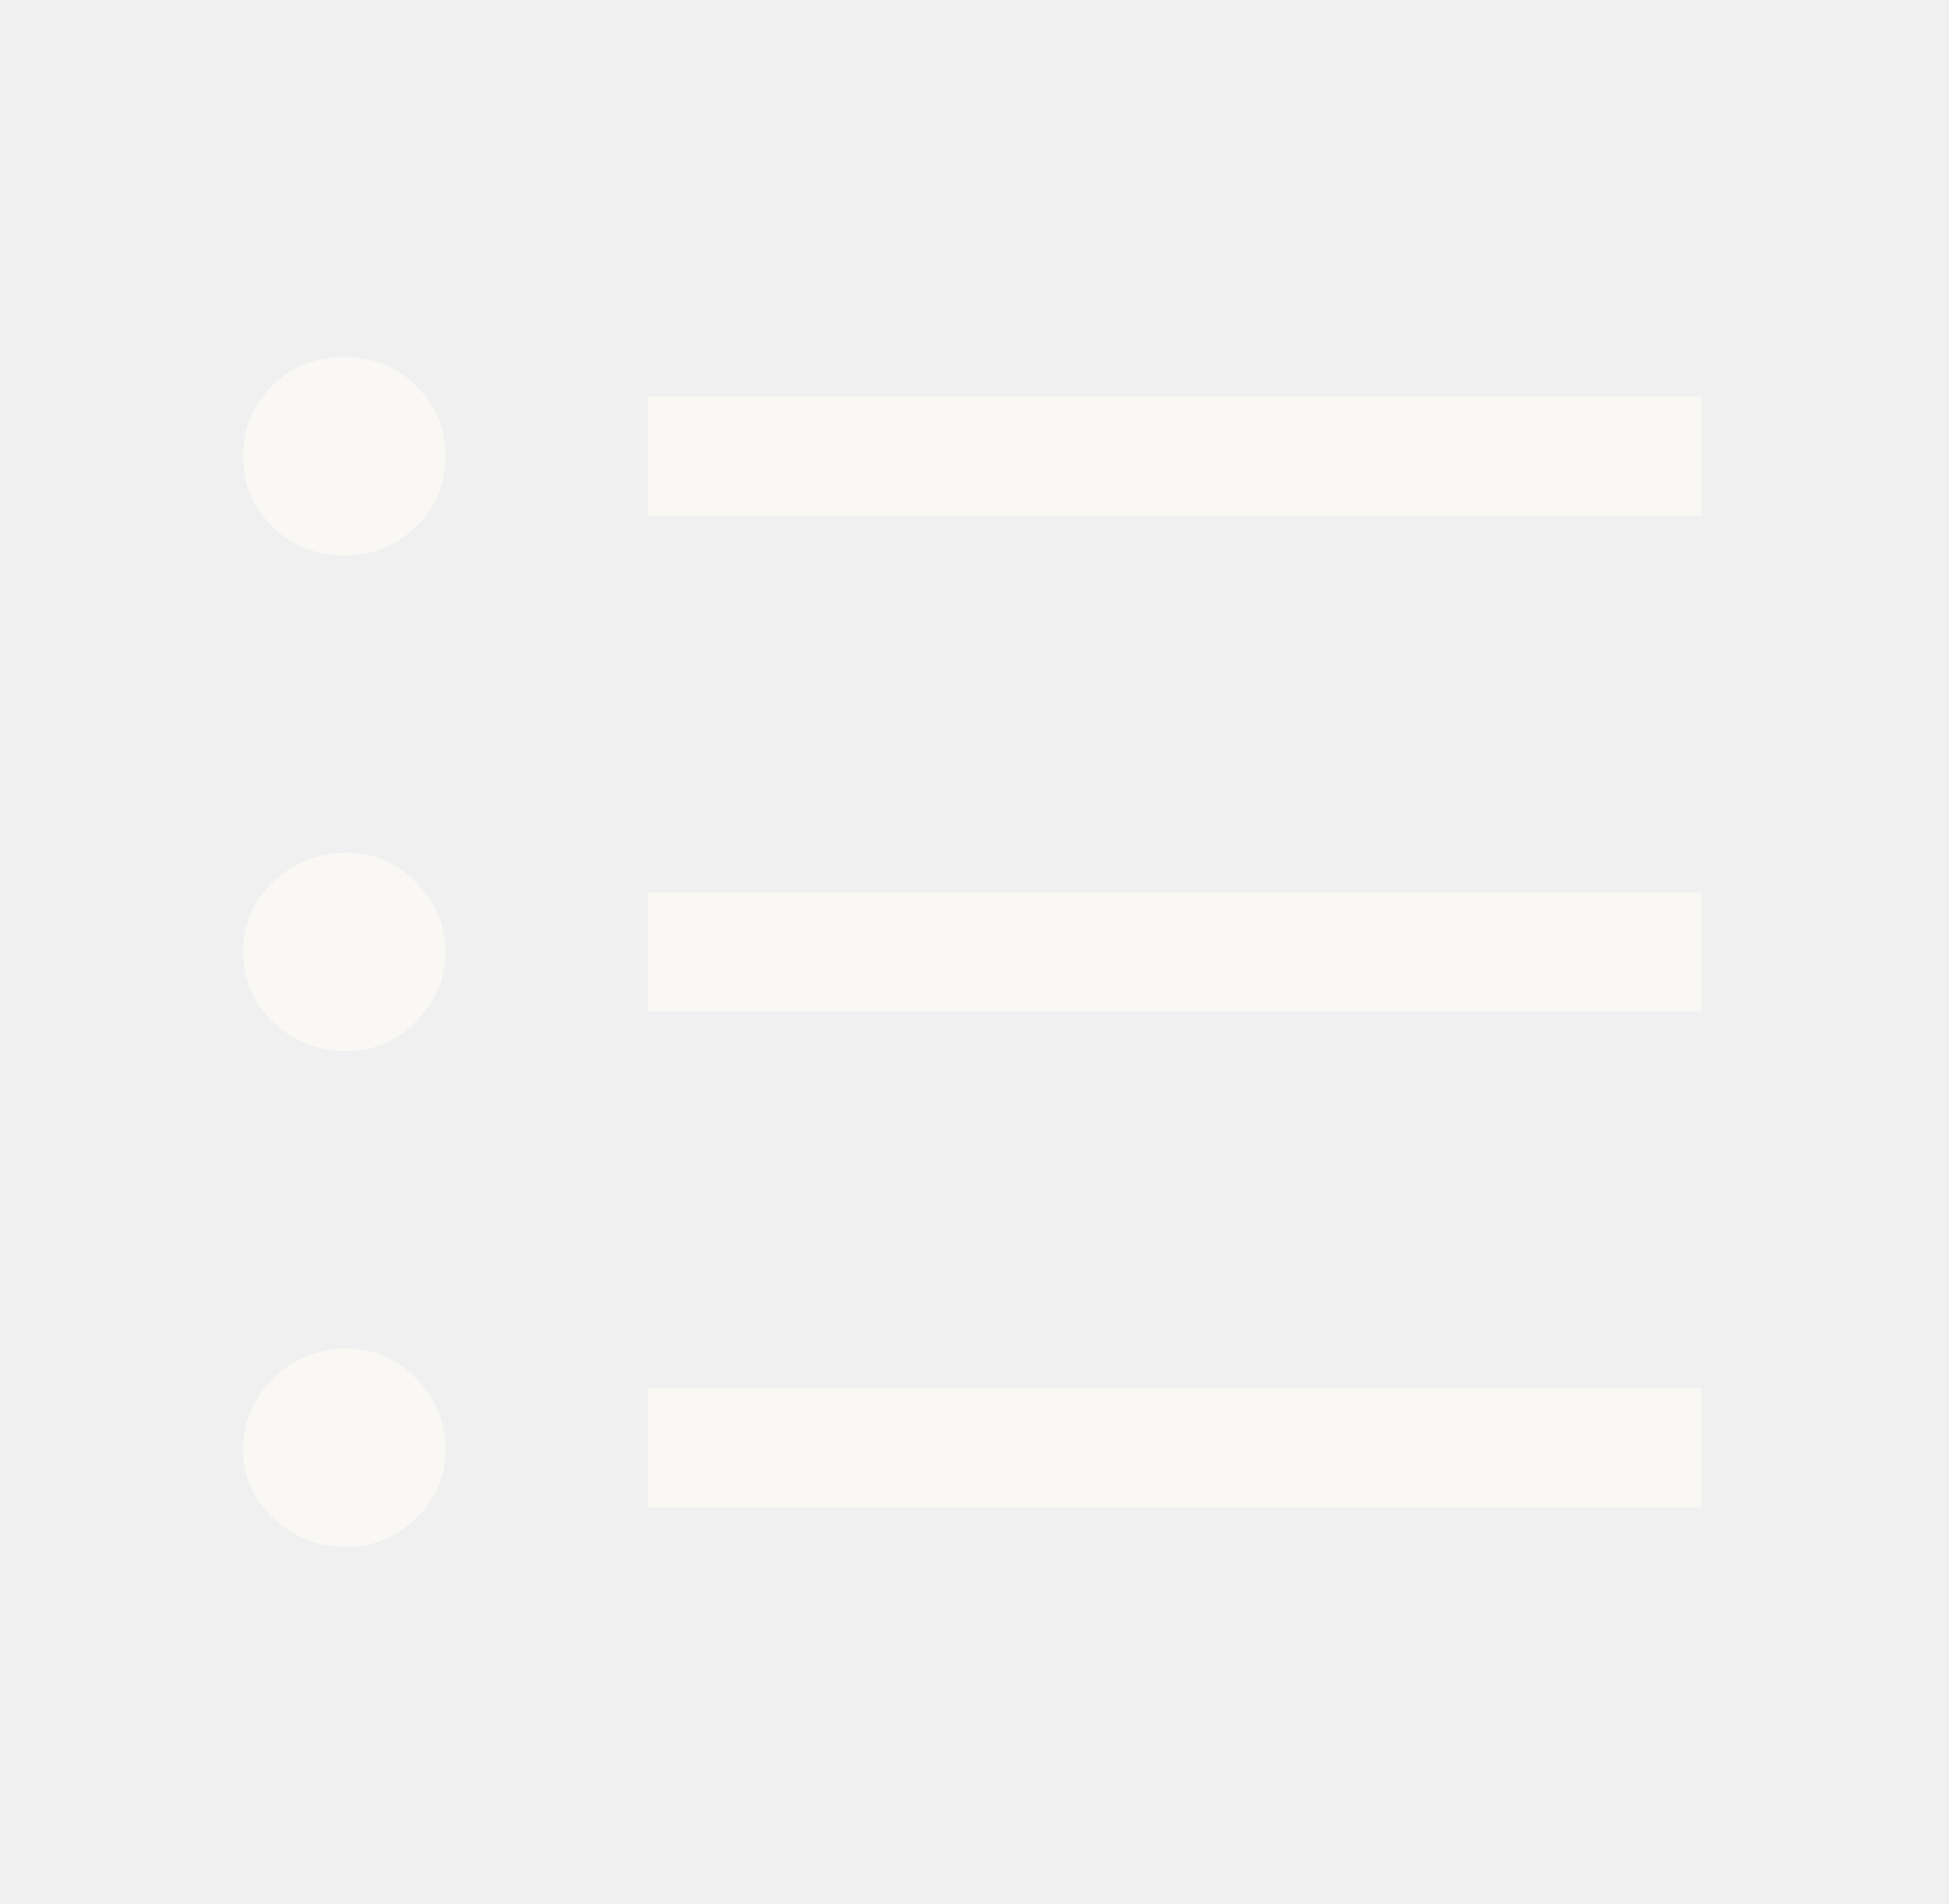
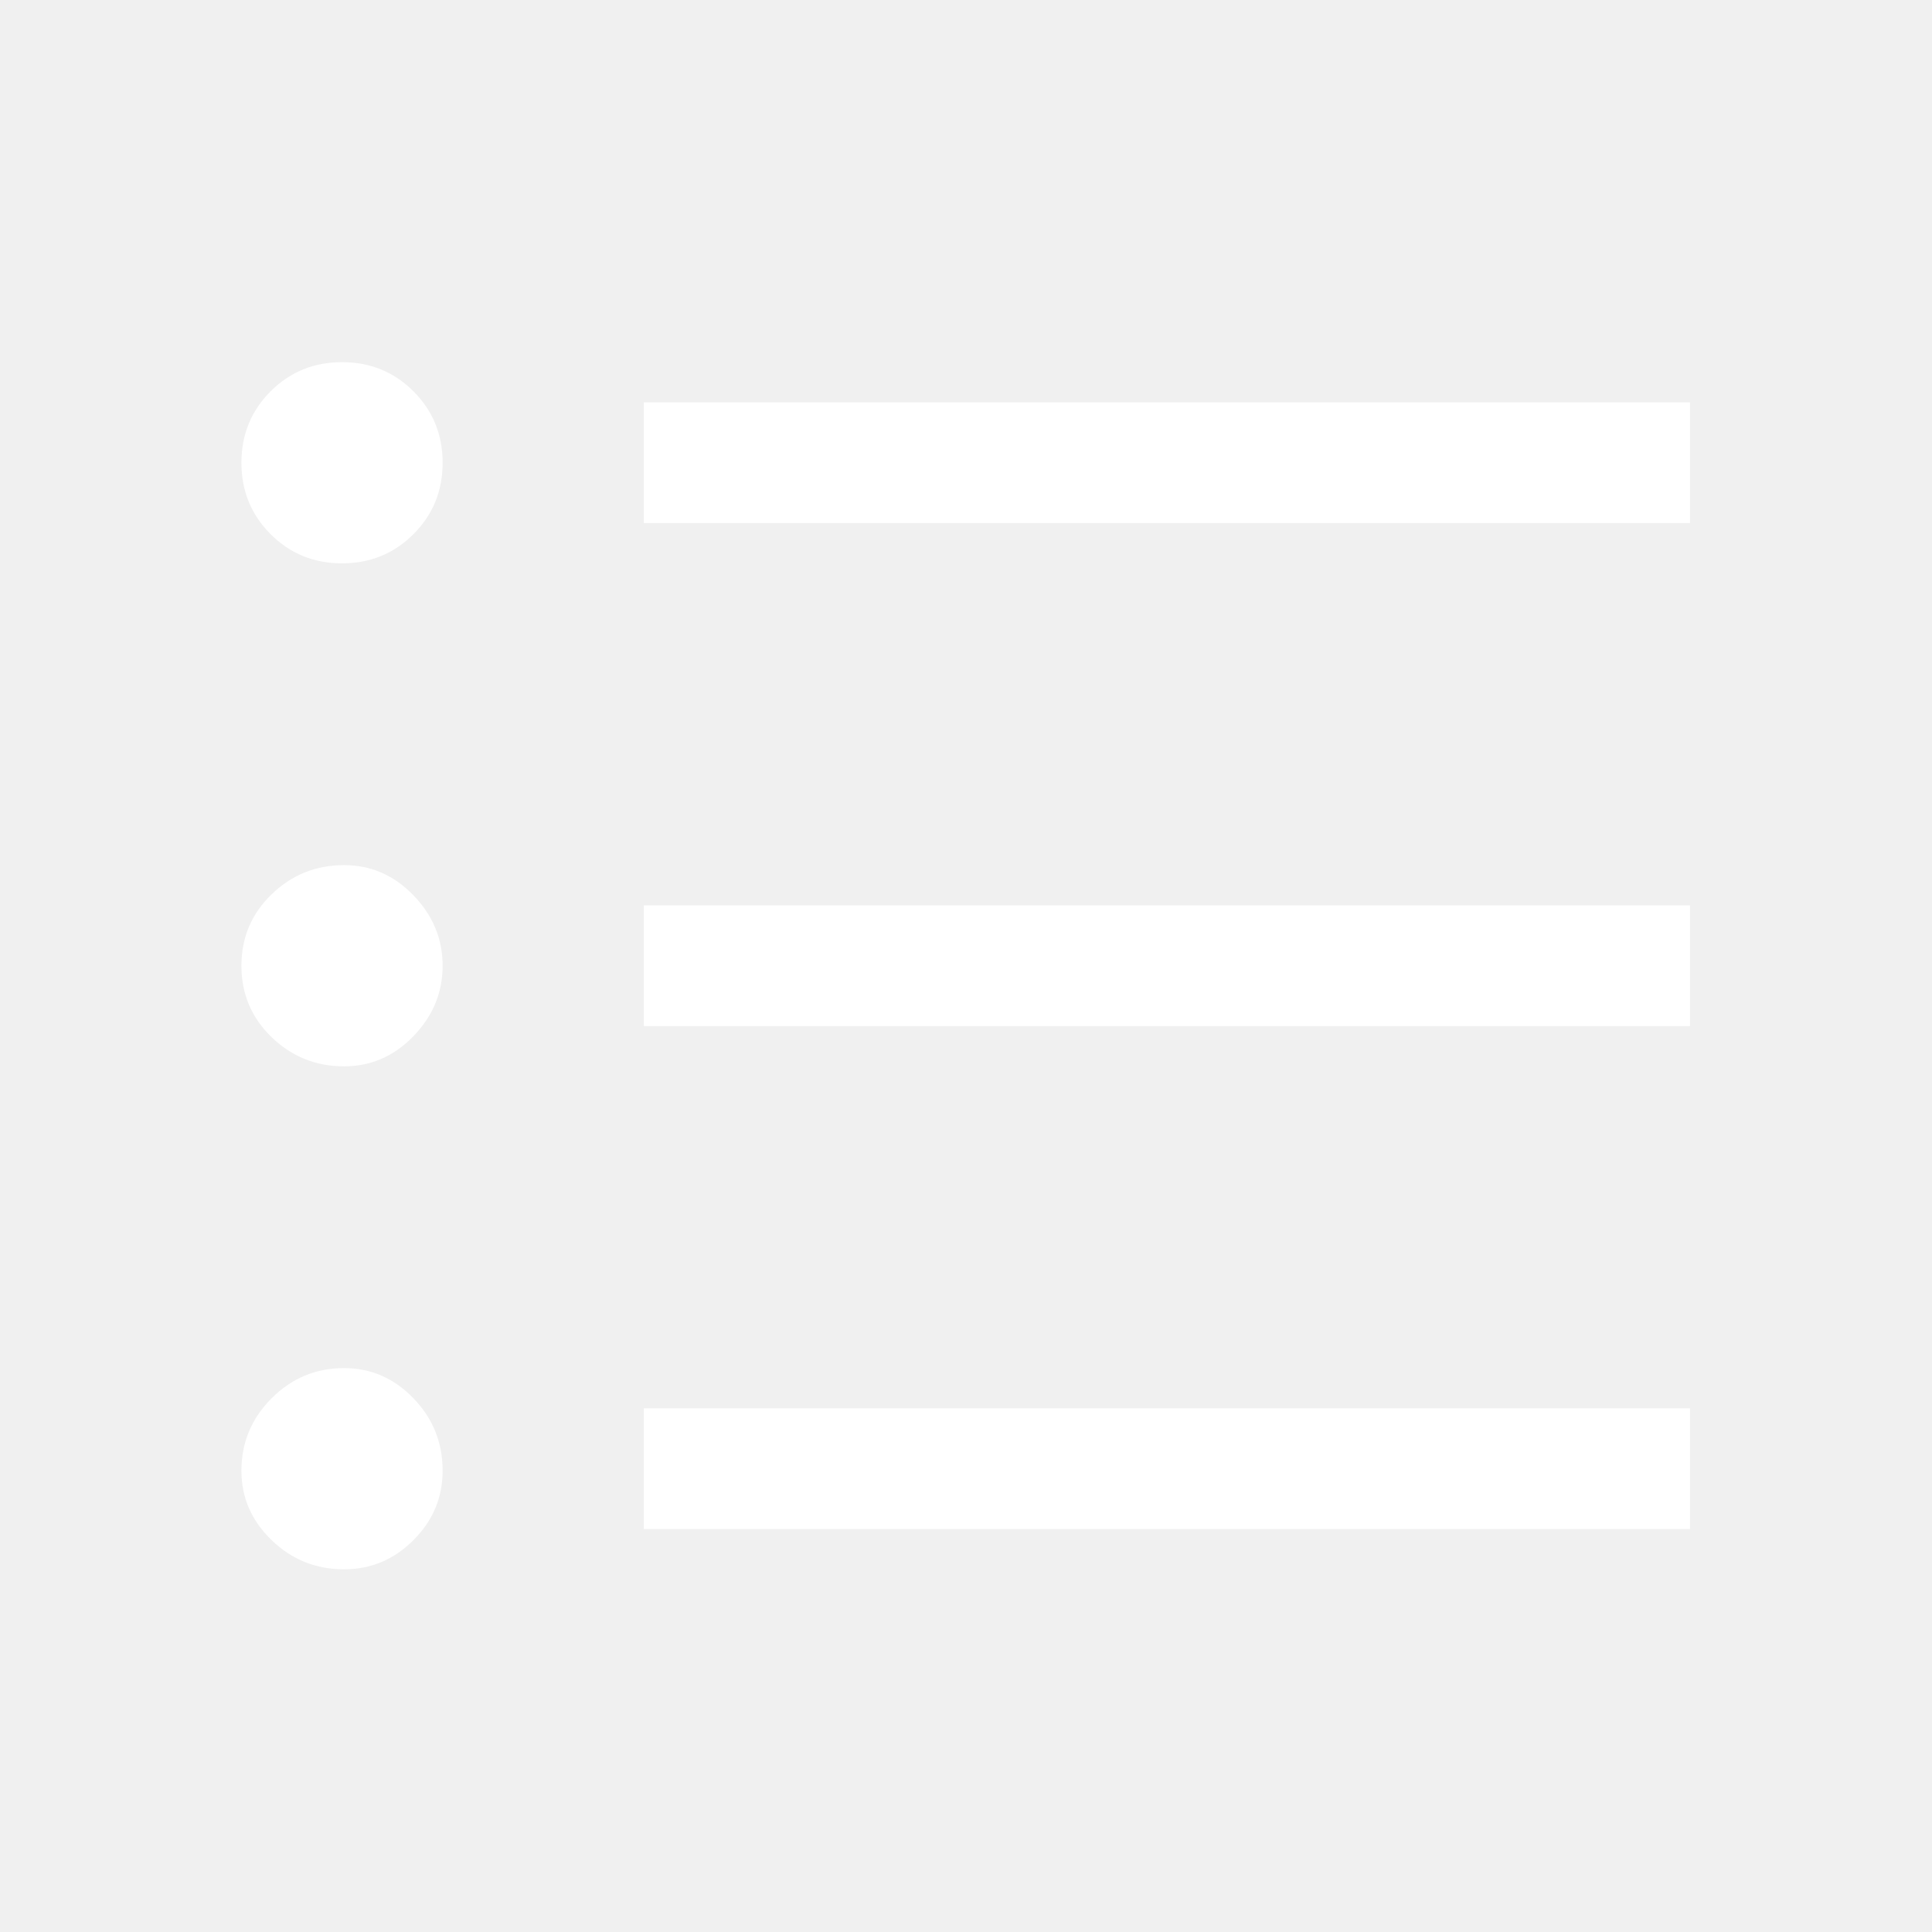
- <svg xmlns="http://www.w3.org/2000/svg" width="43" height="42" viewBox="0 0 43 42" fill="none">
-   <path d="M7.64 23.188C7.014 23.188 6.478 22.976 6.031 22.553C5.585 22.13 5.361 21.613 5.361 21C5.361 20.387 5.585 19.87 6.031 19.447C6.478 19.024 7.014 18.812 7.64 18.812C8.236 18.812 8.749 19.031 9.181 19.469C9.613 19.906 9.829 20.417 9.829 21C9.829 21.583 9.613 22.094 9.181 22.531C8.749 22.969 8.236 23.188 7.64 23.188ZM7.595 12.25C6.97 12.25 6.441 12.039 6.009 11.616C5.577 11.193 5.361 10.675 5.361 10.062C5.361 9.45 5.577 8.932 6.009 8.509C6.441 8.086 6.97 7.875 7.595 7.875C8.221 7.875 8.749 8.086 9.181 8.509C9.613 8.932 9.829 9.45 9.829 10.062C9.829 10.675 9.613 11.193 9.181 11.616C8.749 12.039 8.221 12.25 7.595 12.25ZM7.64 34.125C7.014 34.125 6.478 33.913 6.031 33.491C5.585 33.068 5.361 32.565 5.361 31.981C5.361 31.369 5.585 30.844 6.031 30.406C6.478 29.969 7.014 29.75 7.64 29.75C8.236 29.75 8.749 29.969 9.181 30.406C9.613 30.844 9.829 31.369 9.829 31.981C9.829 32.565 9.613 33.068 9.181 33.491C8.749 33.913 8.236 34.125 7.64 34.125ZM14.297 33.25V30.625H37.529V33.25H14.297ZM14.297 22.312V19.688H37.529V22.312H14.297ZM14.297 11.375V8.75H37.529V11.375H14.297Z" fill="#FAF9F6" fill-opacity="0.85" />
+ <svg xmlns="http://www.w3.org/2000/svg" width="48" height="48" viewBox="0 0 48 48" fill="none">
+   <path d="M8.548 26.493C7.848 26.493 7.248 26.251 6.748 25.768C6.248 25.285 5.998 24.693 5.998 23.993C5.998 23.294 6.248 22.702 6.748 22.219C7.248 21.736 7.848 21.494 8.548 21.494C9.214 21.494 9.789 21.744 10.272 22.244C10.755 22.744 10.997 23.327 10.997 23.993C10.997 24.66 10.755 25.243 10.272 25.743C9.789 26.243 9.214 26.493 8.548 26.493ZM8.498 13.996C7.798 13.996 7.206 13.755 6.723 13.271C6.24 12.788 5.998 12.197 5.998 11.497C5.998 10.797 6.24 10.206 6.723 9.722C7.206 9.239 7.798 8.998 8.498 8.998C9.197 8.998 9.789 9.239 10.272 9.722C10.755 10.206 10.997 10.797 10.997 11.497C10.997 12.197 10.755 12.788 10.272 13.271C9.789 13.755 9.197 13.996 8.498 13.996ZM8.548 38.989C7.848 38.989 7.248 38.748 6.748 38.264C6.248 37.781 5.998 37.206 5.998 36.54C5.998 35.84 6.248 35.24 6.748 34.74C7.248 34.24 7.848 33.99 8.548 33.99C9.214 33.99 9.789 34.24 10.272 34.74C10.755 35.24 10.997 35.84 10.997 36.54C10.997 37.206 10.755 37.781 10.272 38.264C9.789 38.748 9.214 38.989 8.548 38.989ZM15.995 37.989V34.99H41.988V37.989H15.995ZM15.995 25.493V22.494H41.988V25.493H15.995ZM15.995 12.996V9.997H41.988V12.996H15.995Z" fill="white" />
</svg>
